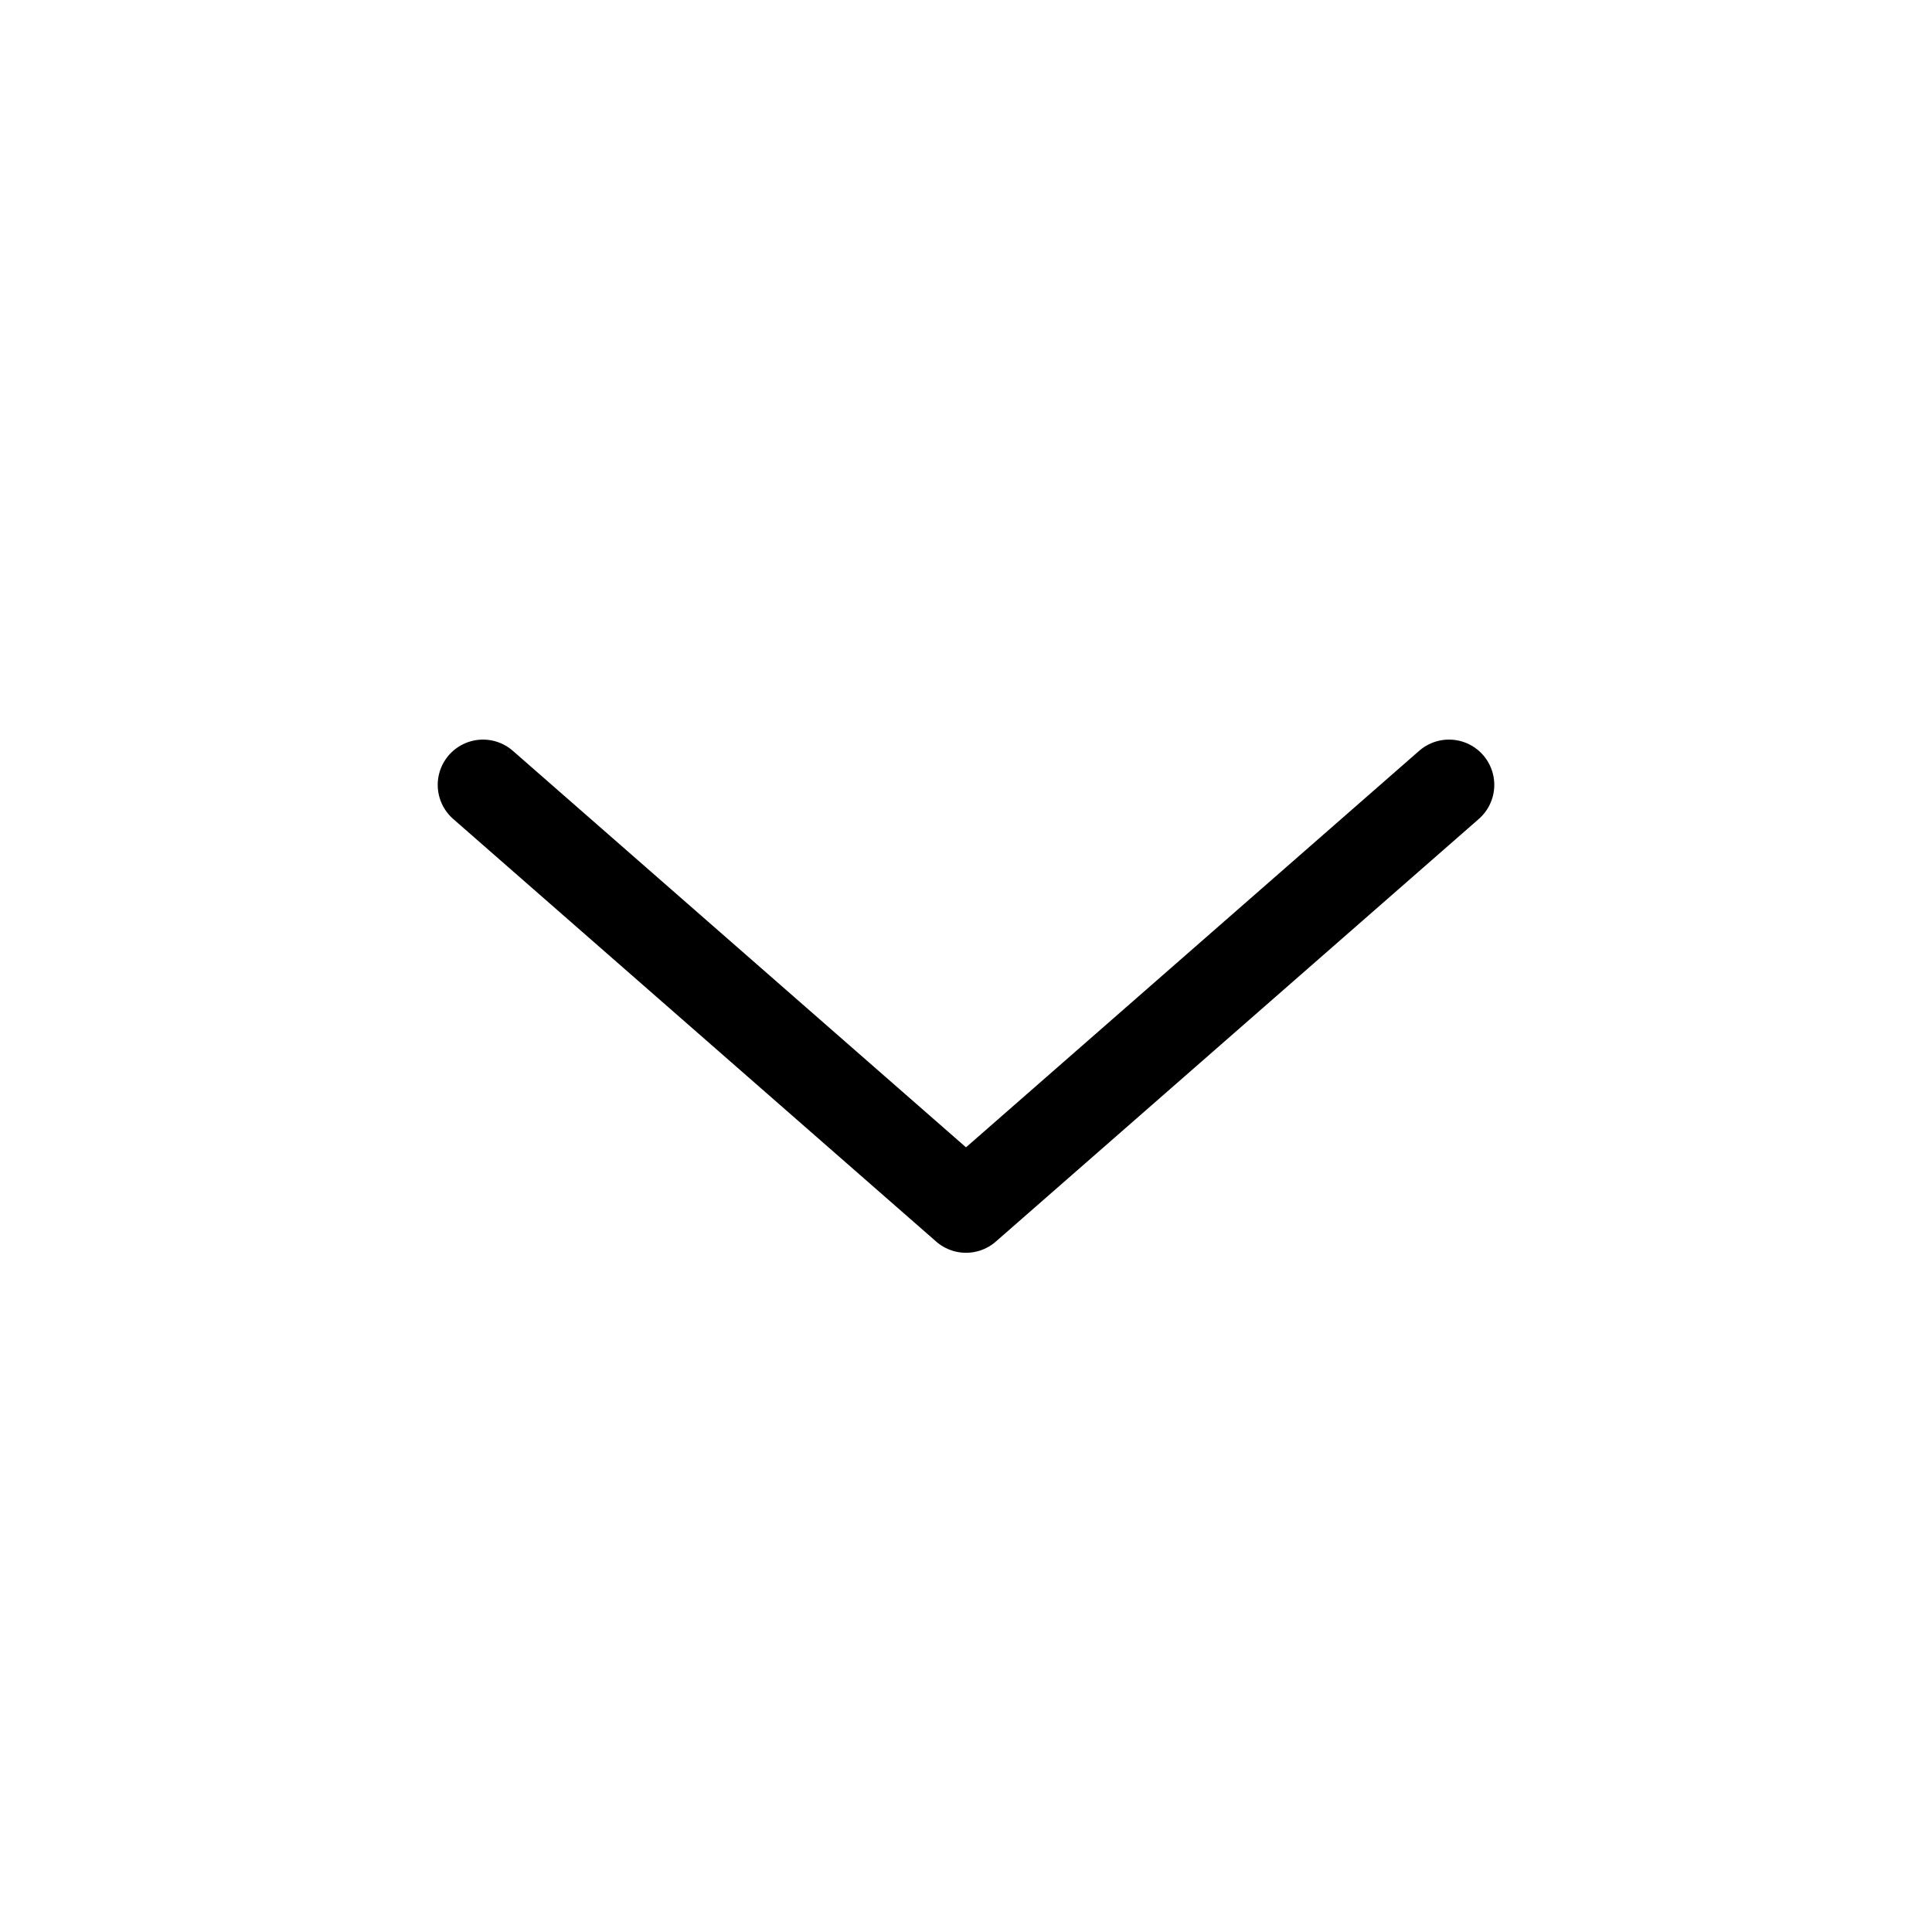
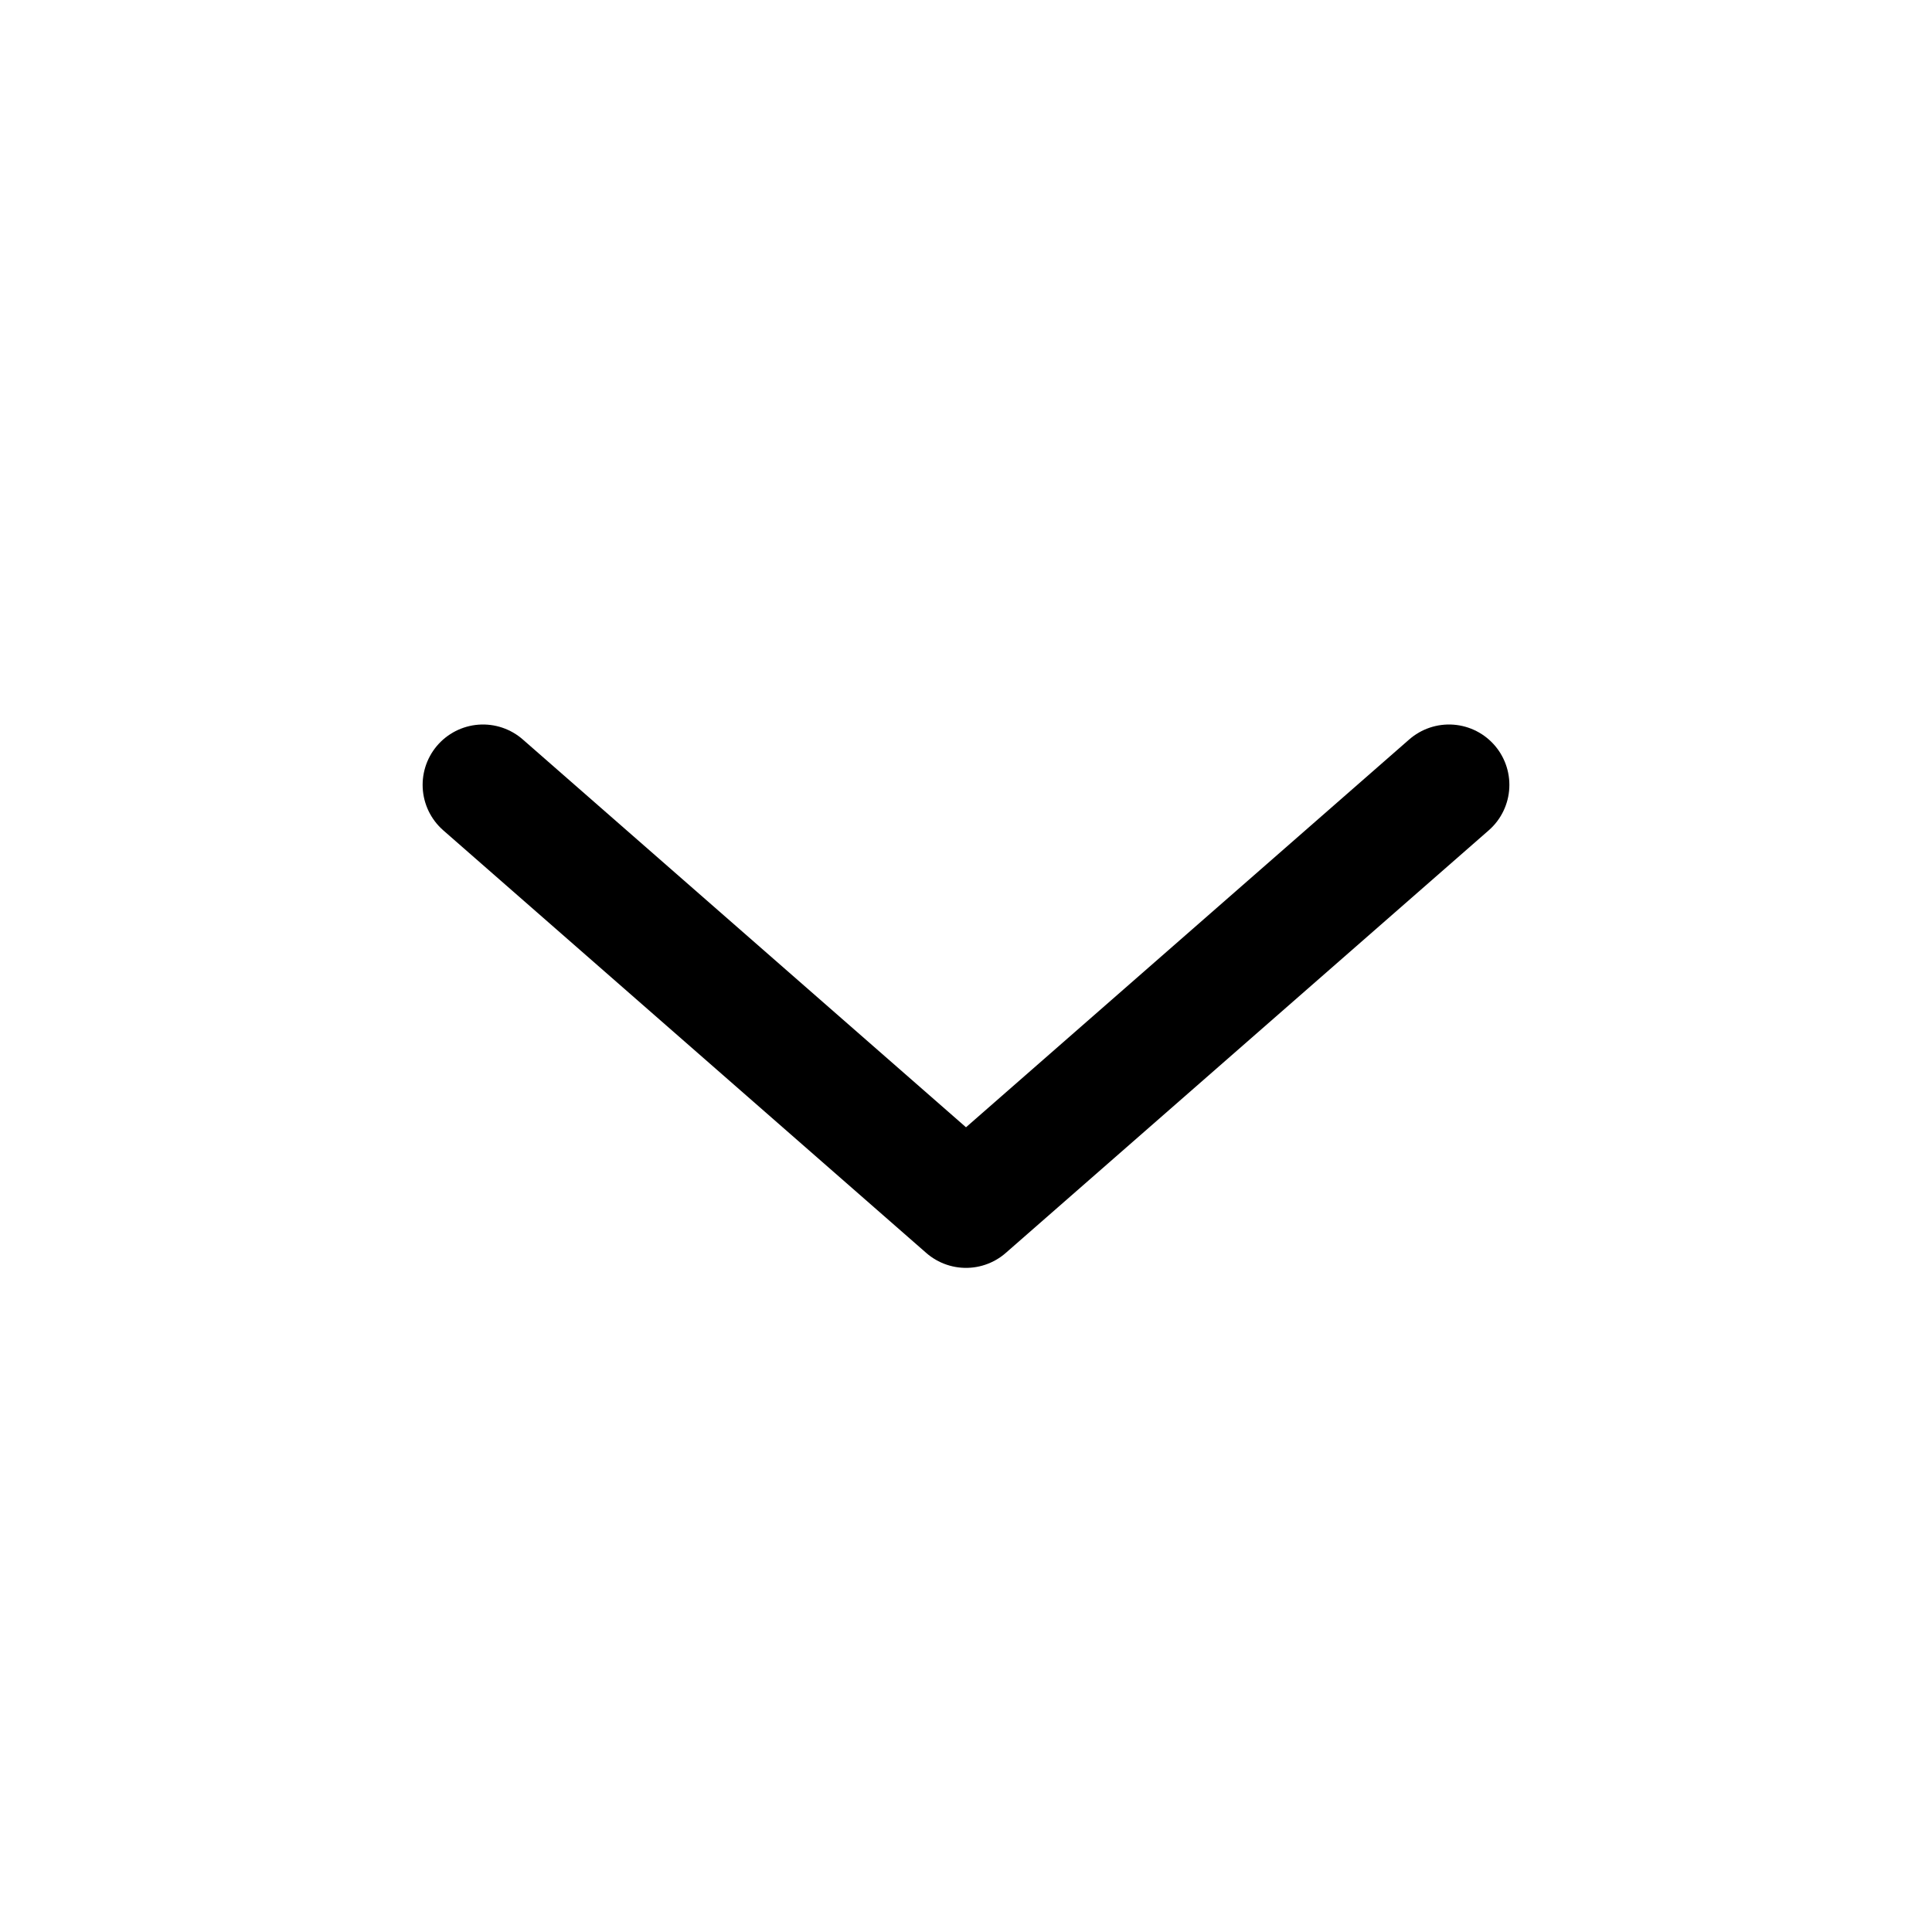
- <svg xmlns="http://www.w3.org/2000/svg" width="32" height="32" viewBox="0 0 32 32" fill="none">
-   <path d="M8 13L16 20L24 13" stroke="currentColor" stroke-width="1.5" stroke-linecap="round" stroke-linejoin="round" />
+ <svg xmlns="http://www.w3.org/2000/svg" width="24" height="24" viewBox="0 0 24 24" fill="none">
+   <path d="M6 9.75L12 15L18 9.75" stroke="currentColor" stroke-width="1.5" stroke-linecap="round" stroke-linejoin="round" />
</svg>
